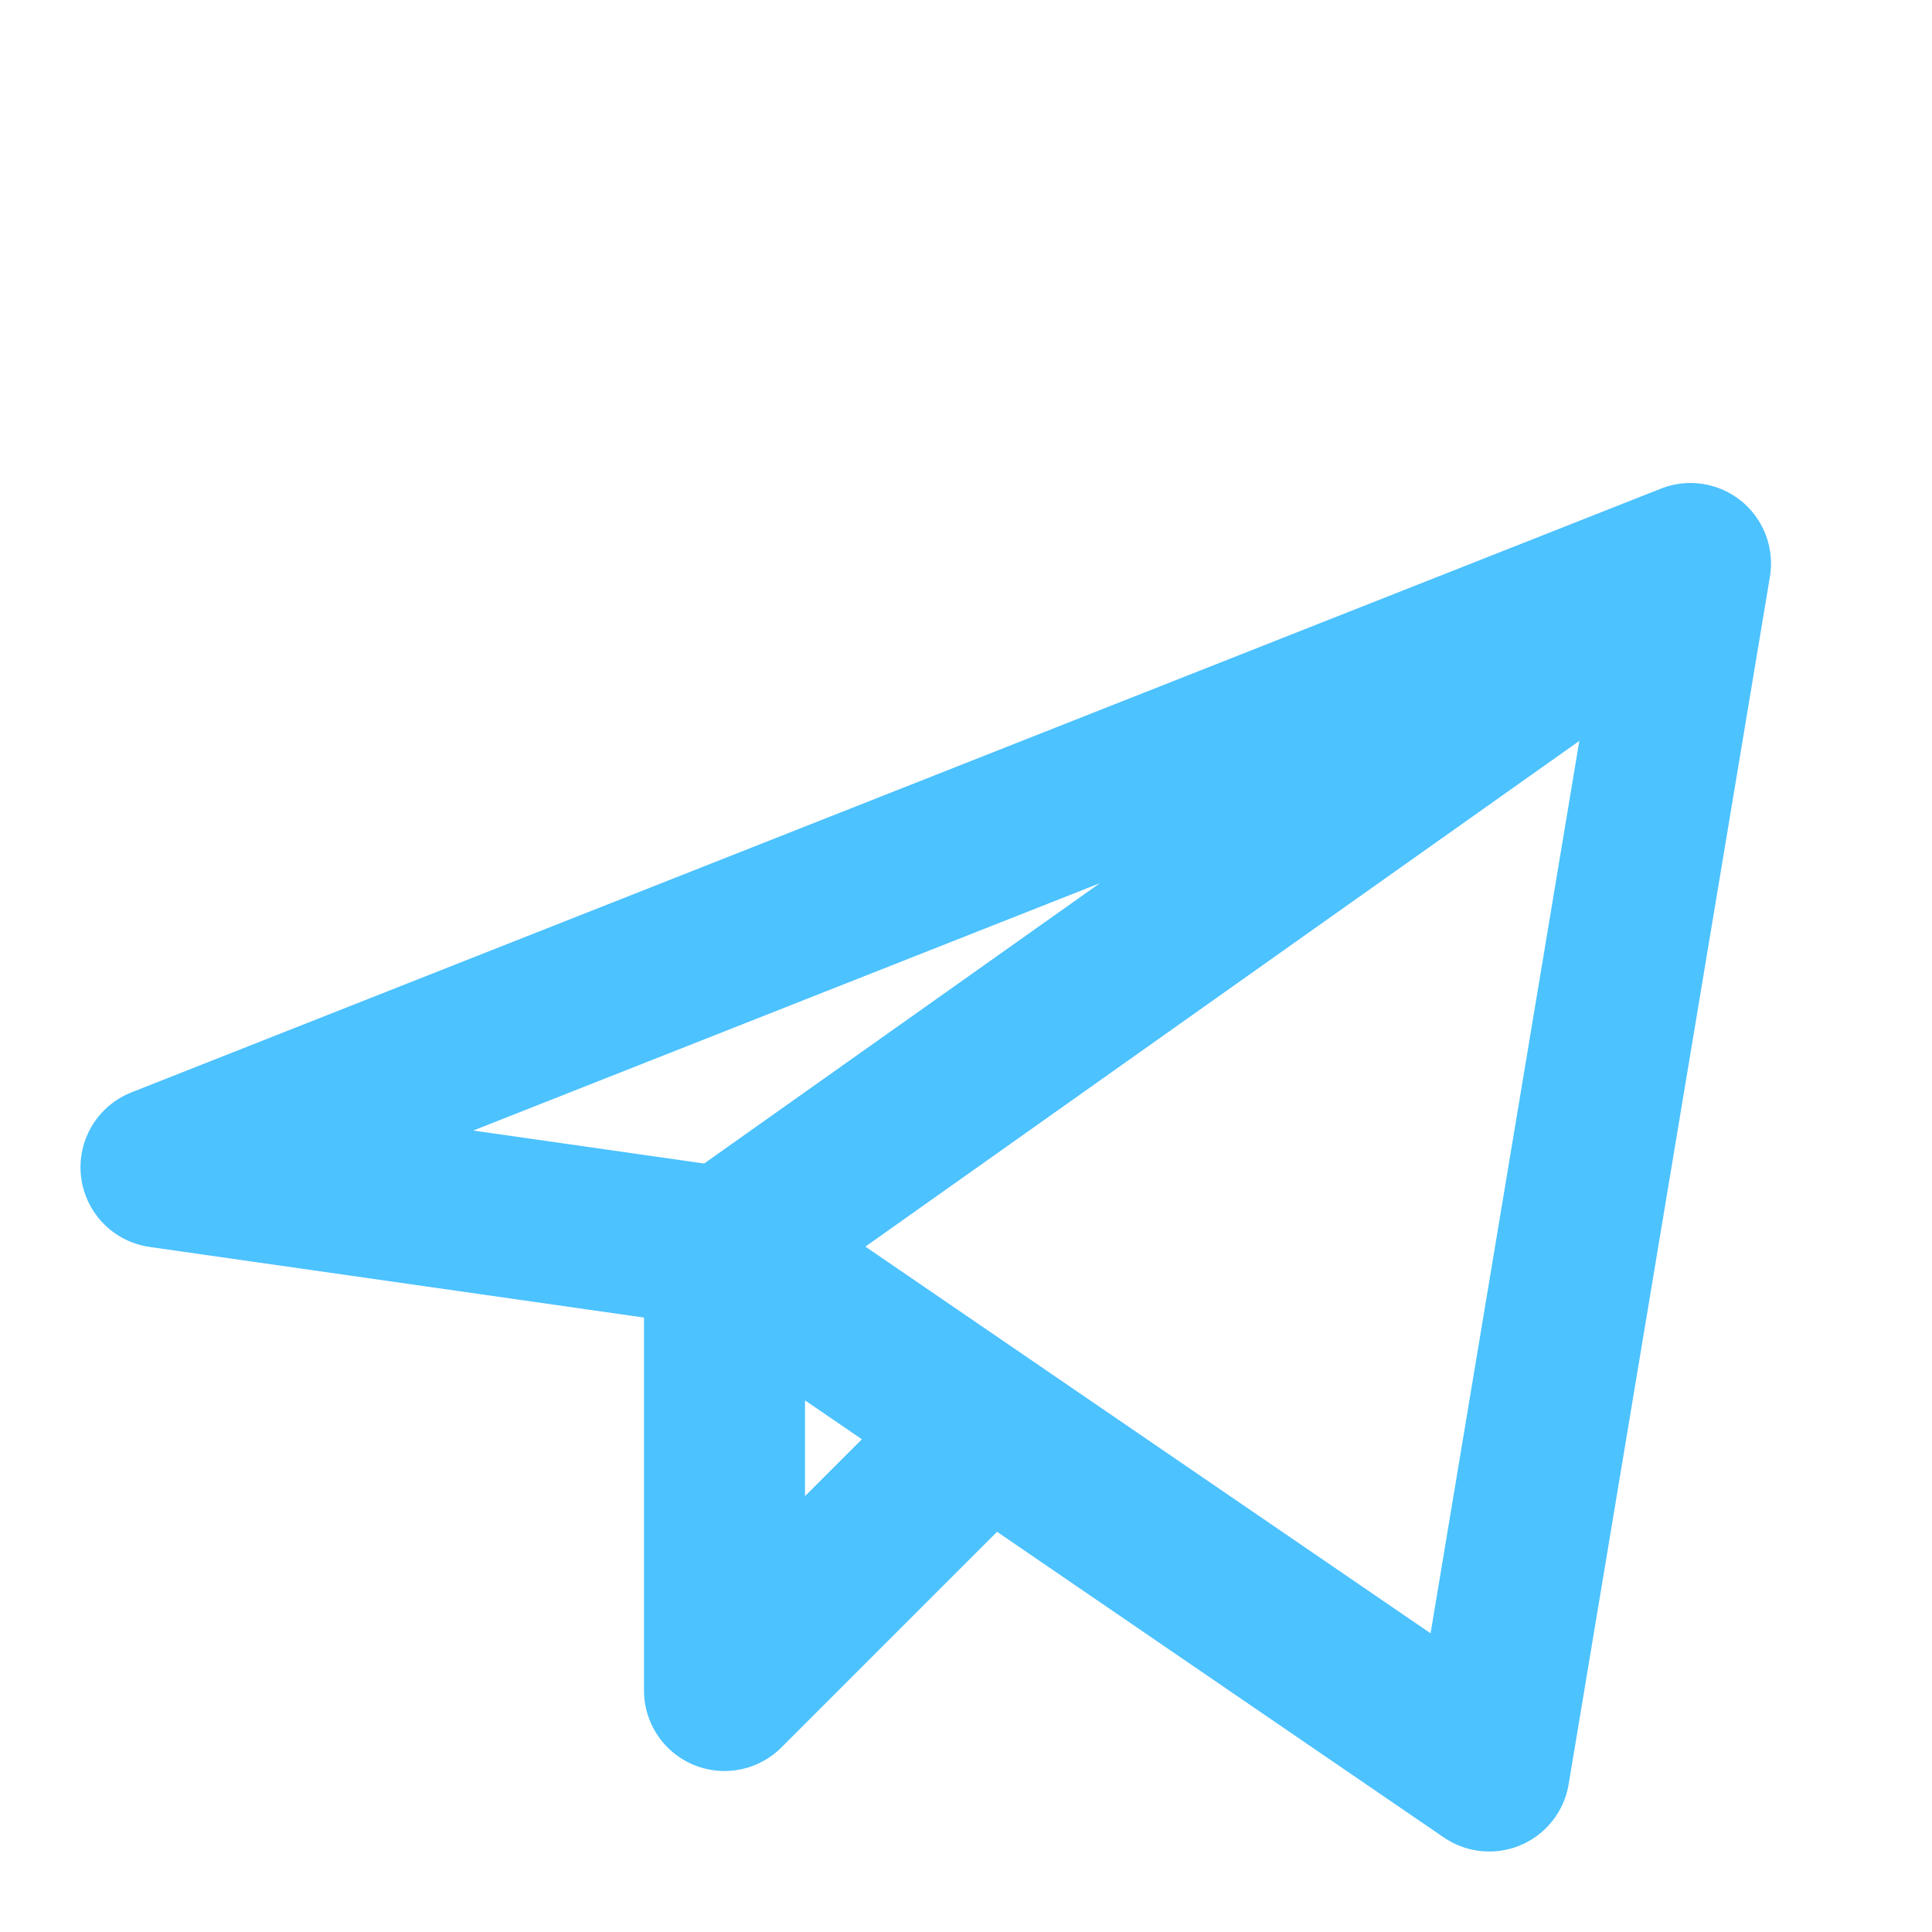
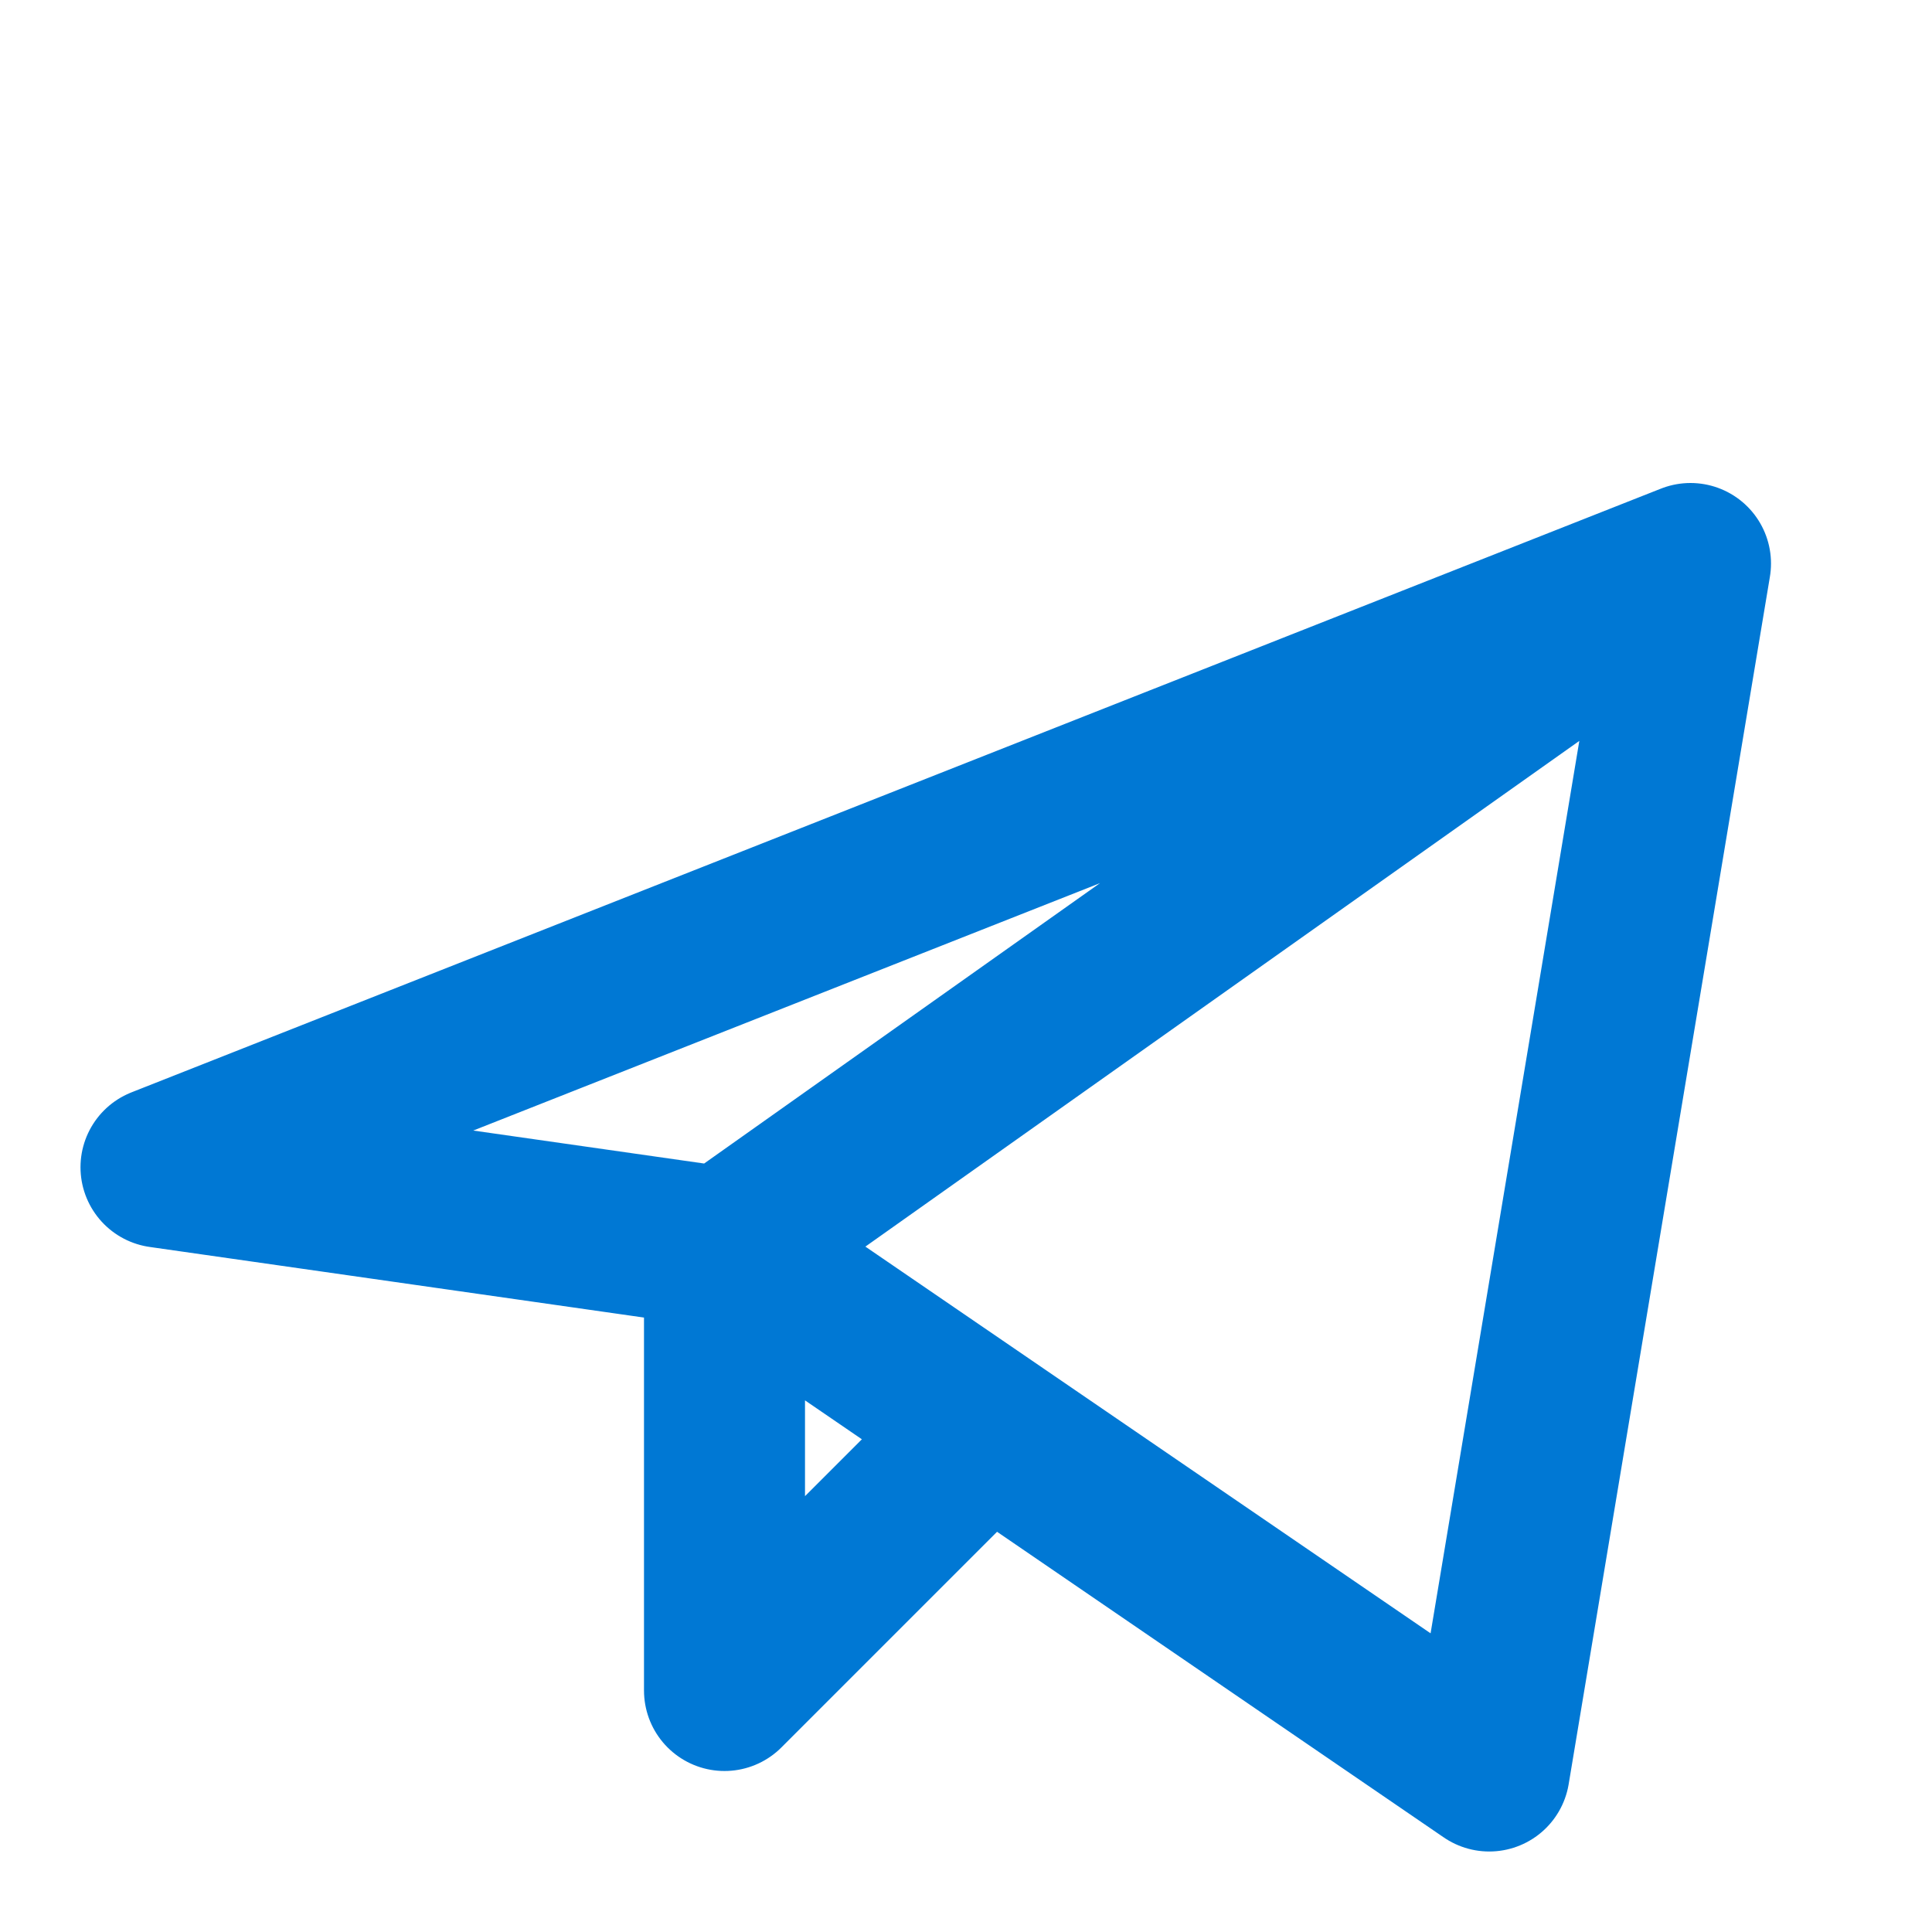
<svg xmlns="http://www.w3.org/2000/svg" fill="none" viewBox="0 0 24 24">
-   <path stroke="#4CC2FF" stroke-linecap="round" stroke-linejoin="round" stroke-width="2" d="m21 7-2.5 15M21 7 9 15.5M21 7 2 14.5M18.5 22 9 15.5m-7-1 7 1m3 2.5-3 3m0-5.5V21" />
+   <path stroke="#0078D4" stroke-linecap="round" stroke-linejoin="round" stroke-width="2" d="m21 7-2.5 15M21 7 9 15.5M21 7 2 14.5M18.5 22 9 15.5m-7-1 7 1m3 2.5-3 3m0-5.5V21" />
</svg>
